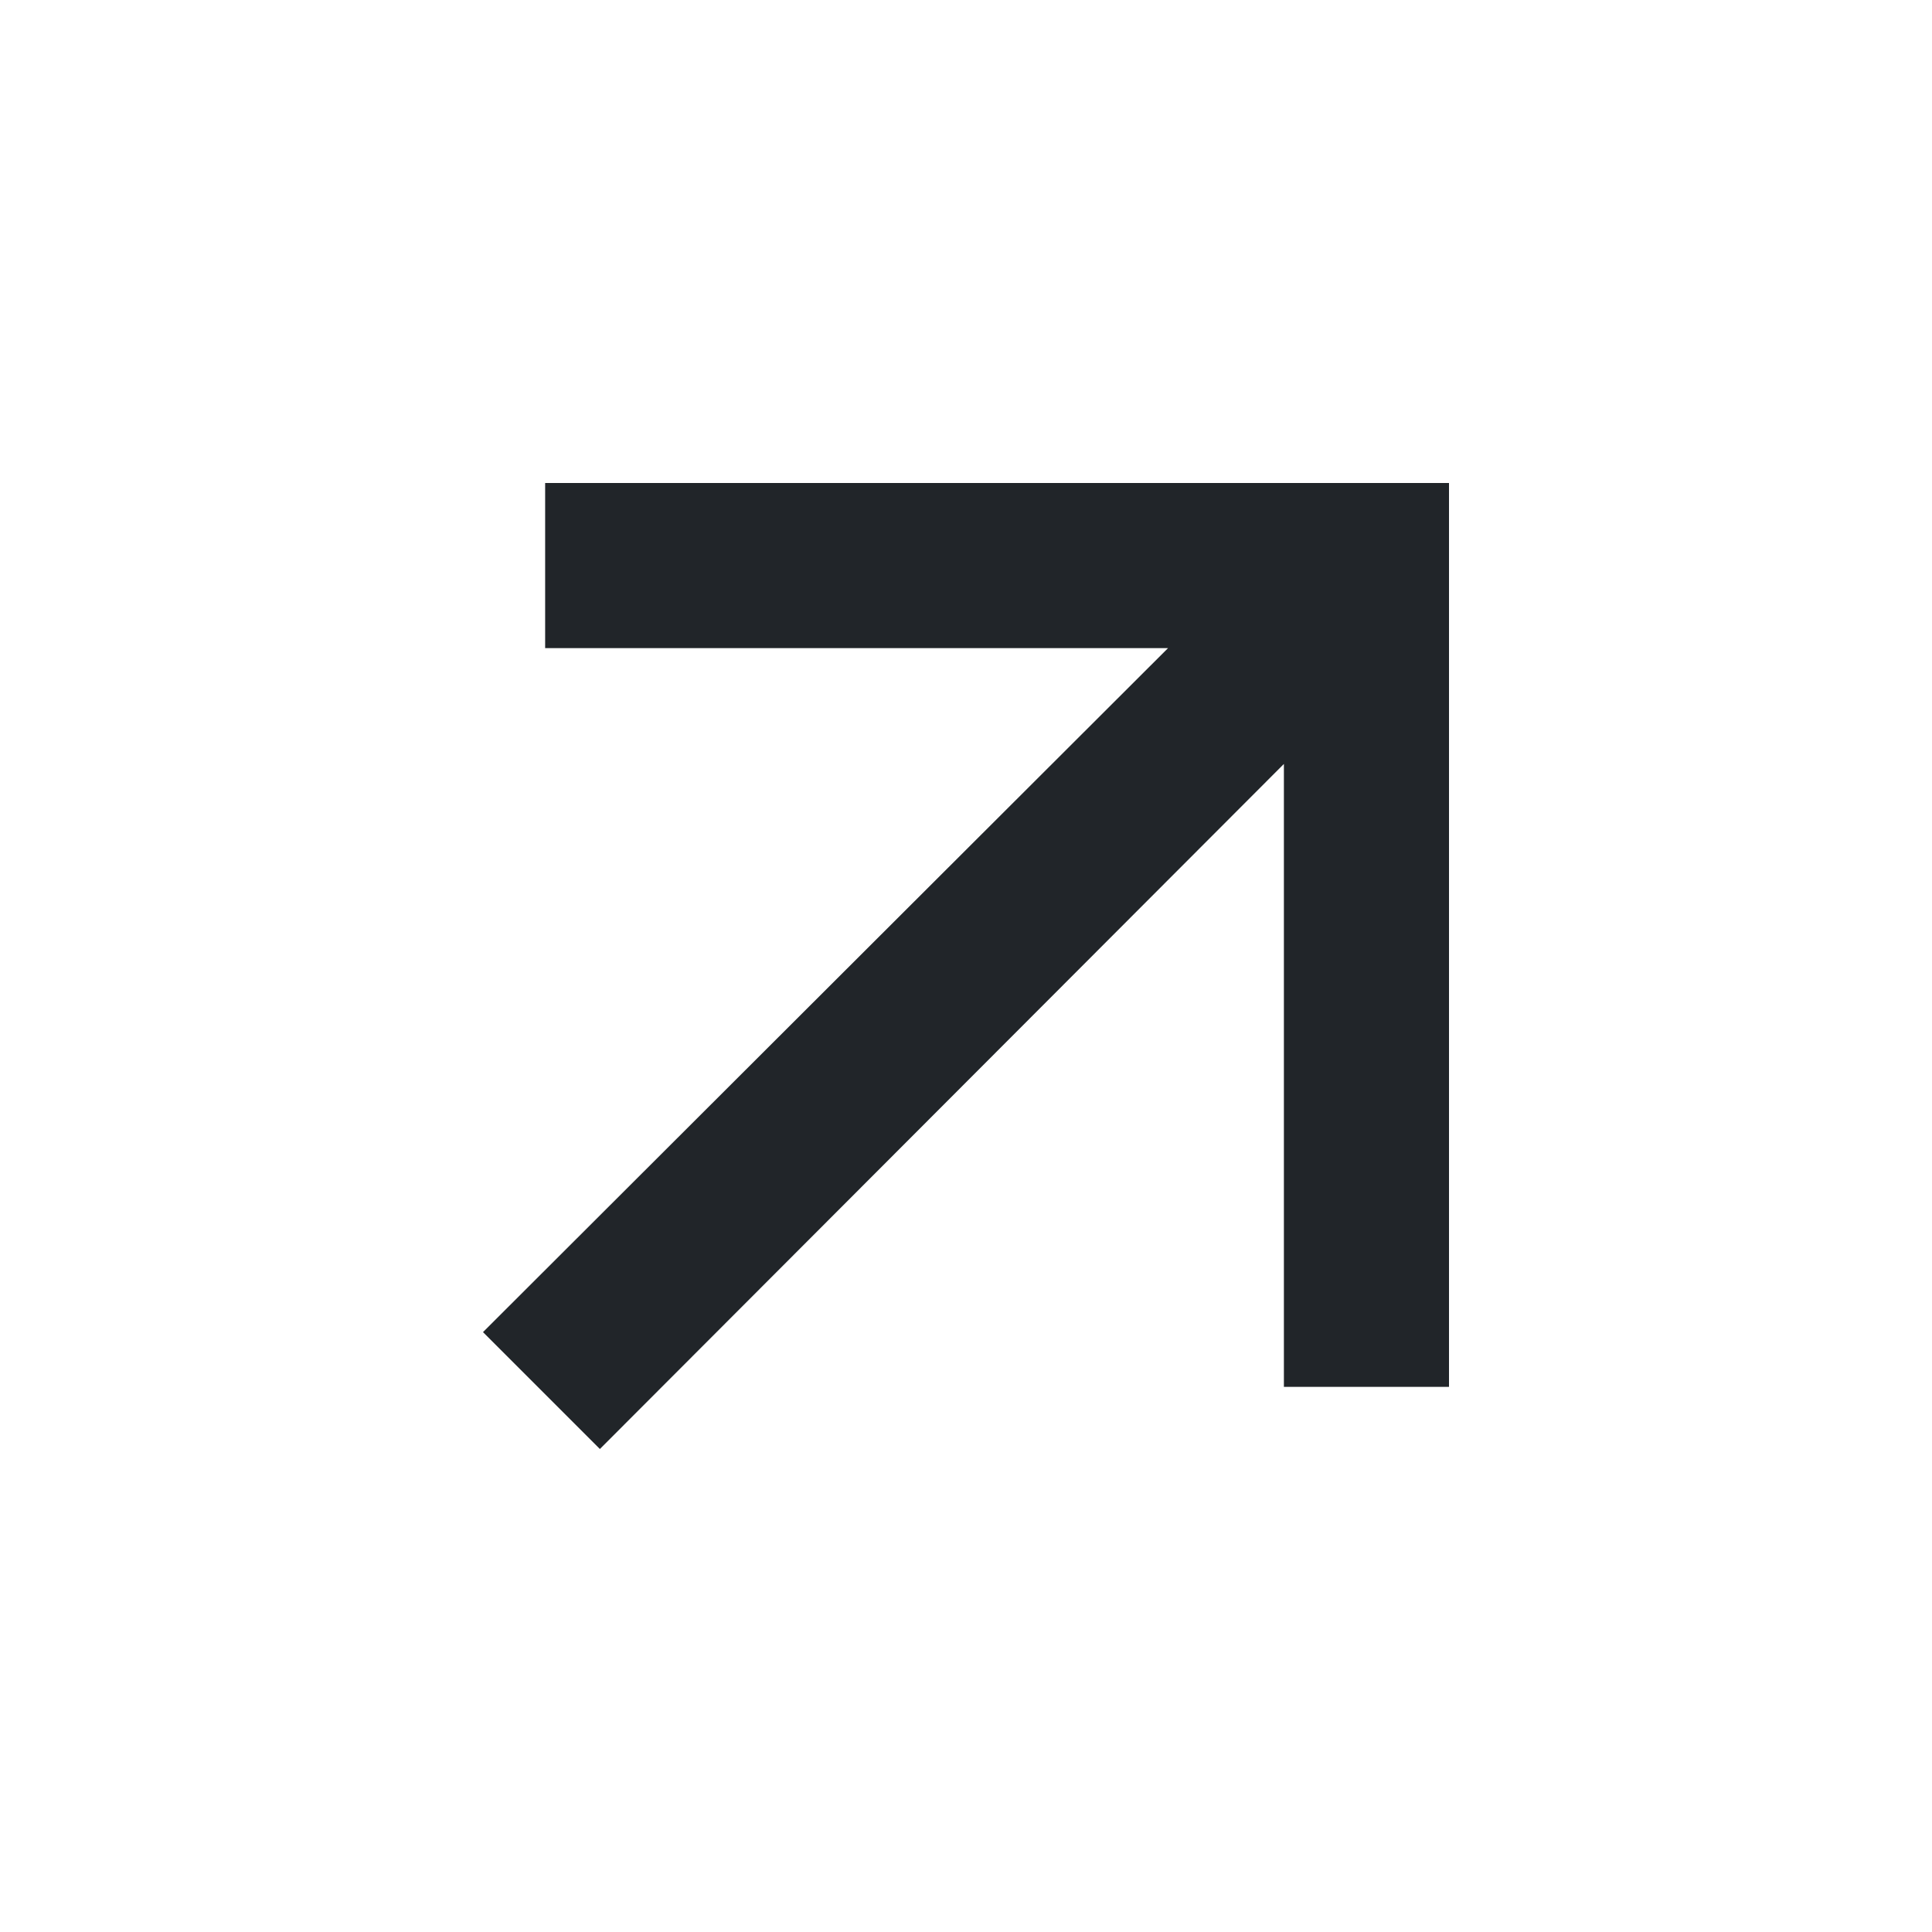
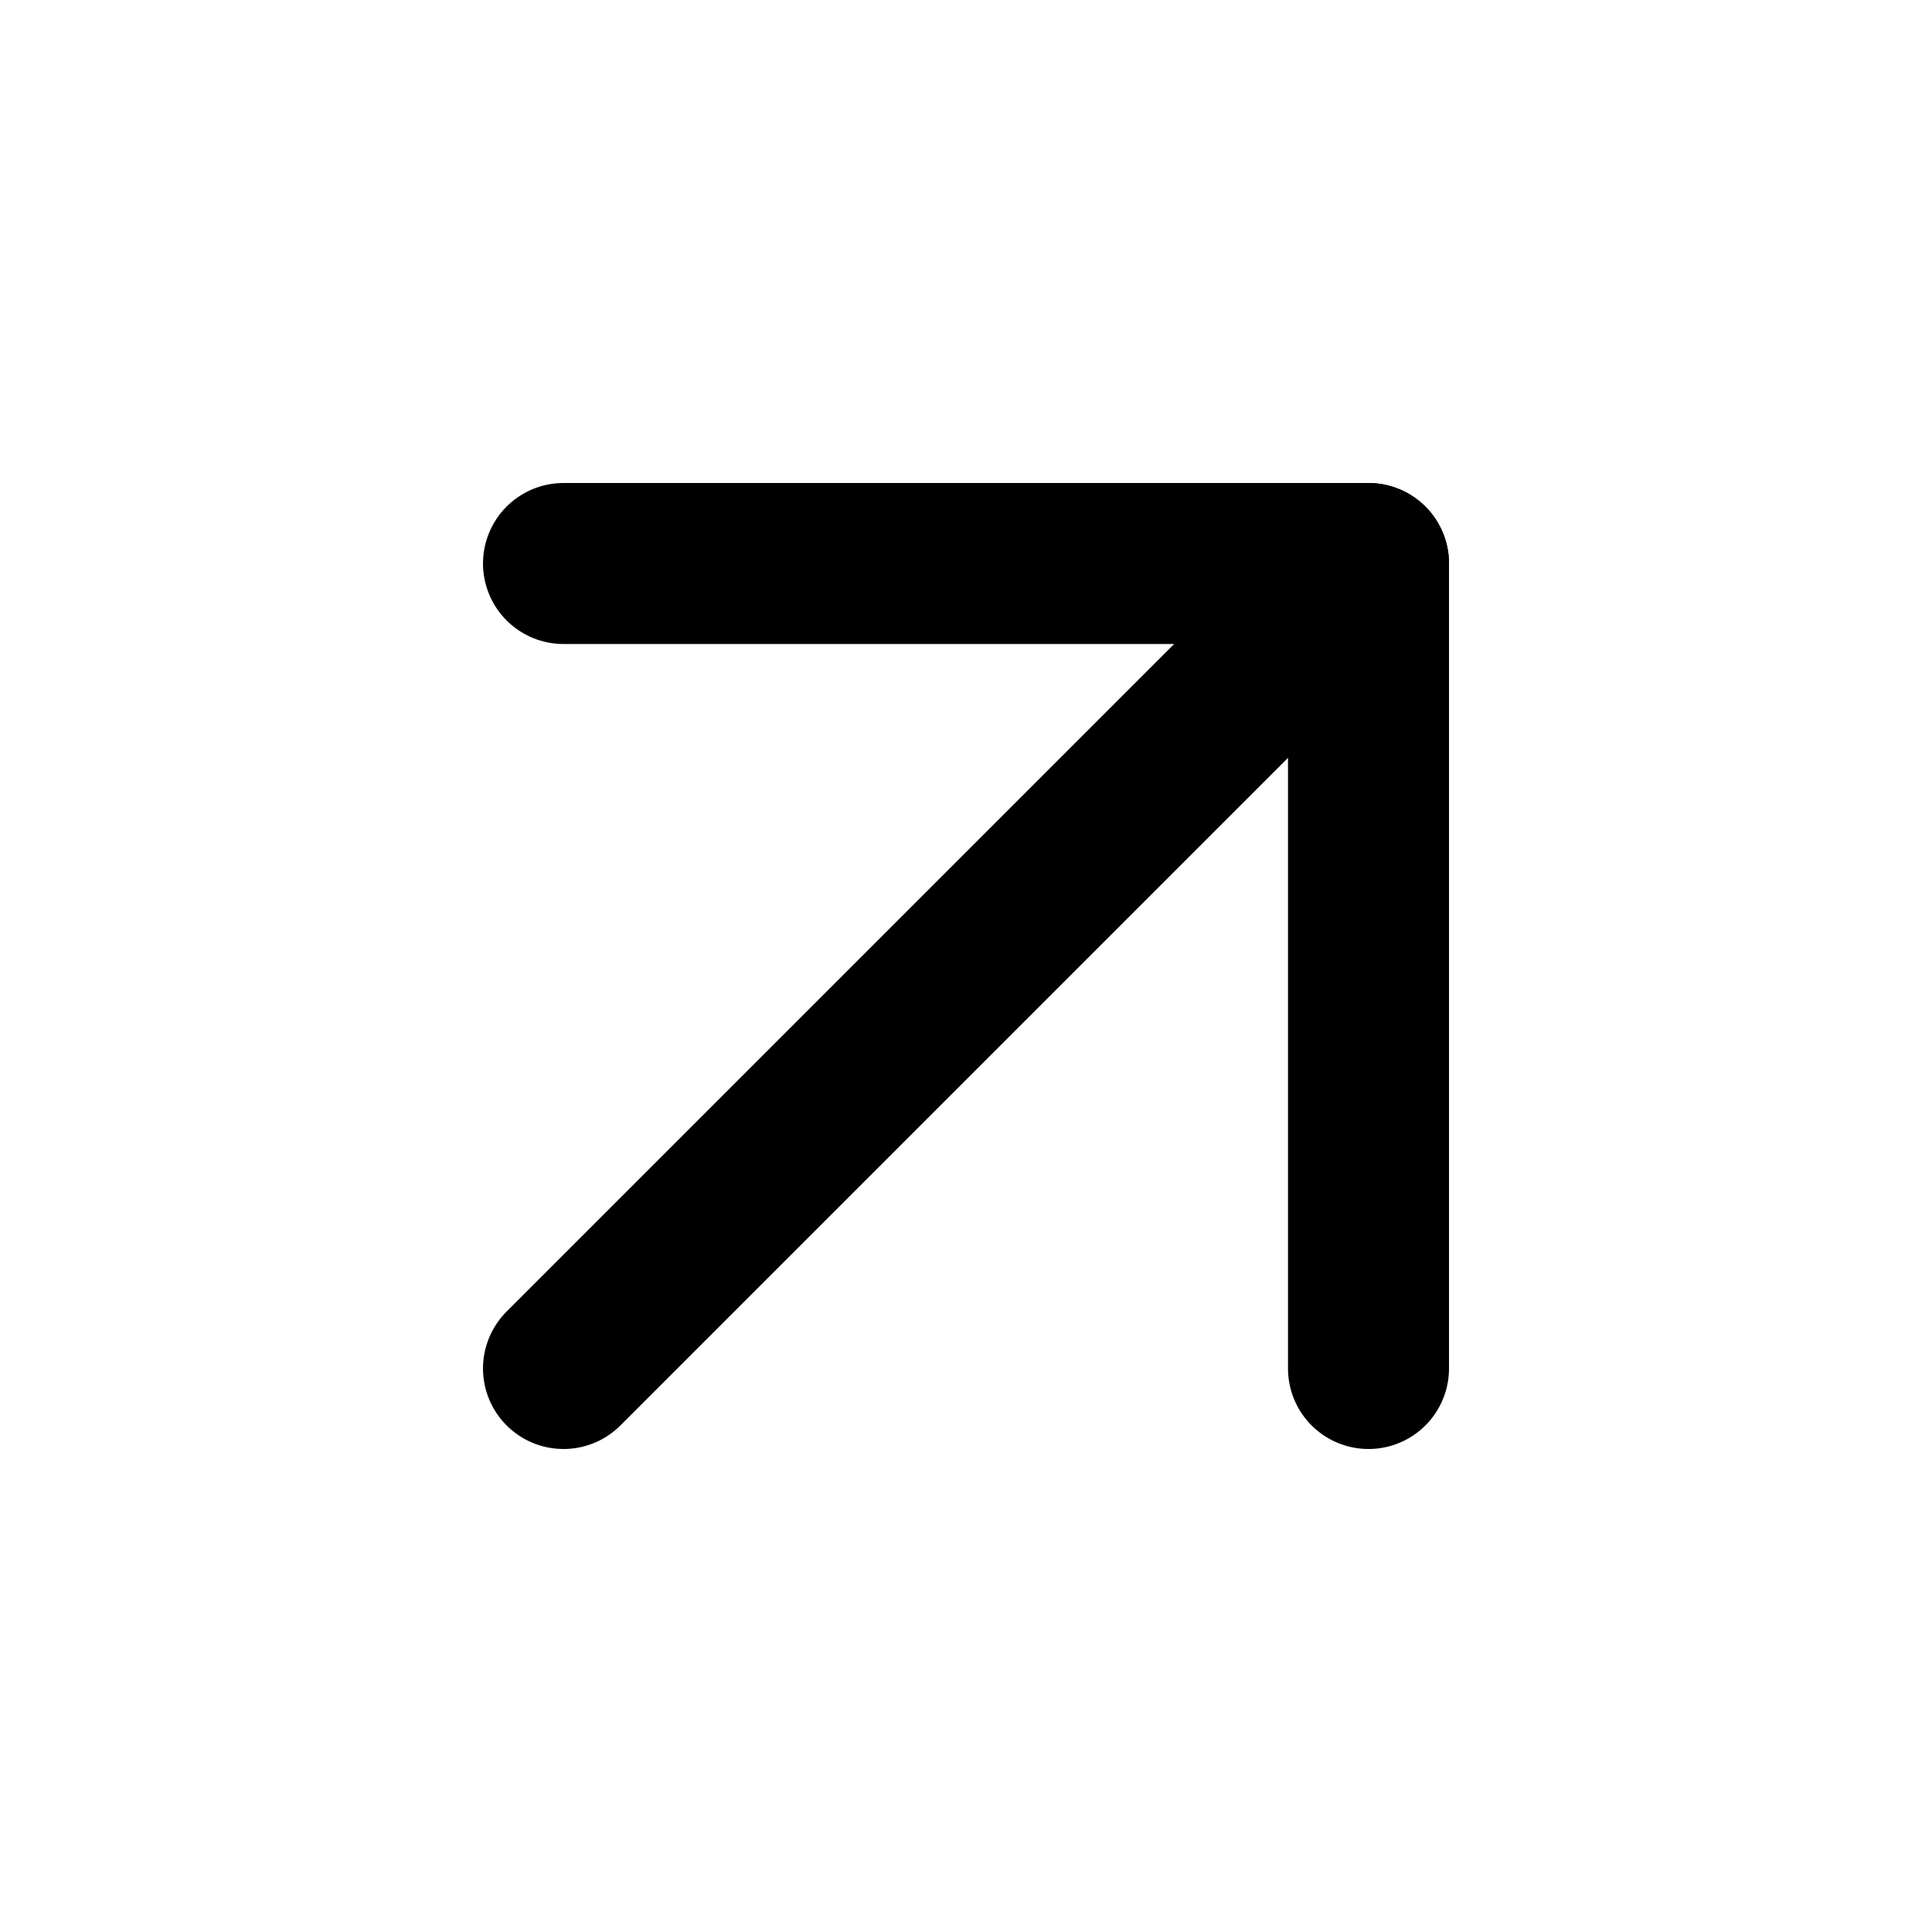
<svg xmlns="http://www.w3.org/2000/svg" width="24" height="24" viewBox="0 0 24 24" version="1.1">
-   <g id="new-tab" stroke="none" stroke-width="1" fill="none" fill-rule="evenodd">
-     <polygon id="↗" fill="#212529" points="18 17.228 15.949 17.228 15.949 9.49 7.452 18 6 16.548 14.51 8.051 6.772 8.051 6.772 6 18 6" />
+   <g id="Icon-/-New-Tab" stroke="none" stroke-width="1" fill="none" fill-rule="evenodd" stroke-linecap="round" stroke-linejoin="round">
+     <path d="M7,17 L17,7" id="Shape" stroke="#000" stroke-width="2" />
+     <polyline id="Shape" stroke="#000" stroke-width="2" points="7 7 17 7 17 17" />
  </g>
</svg>
